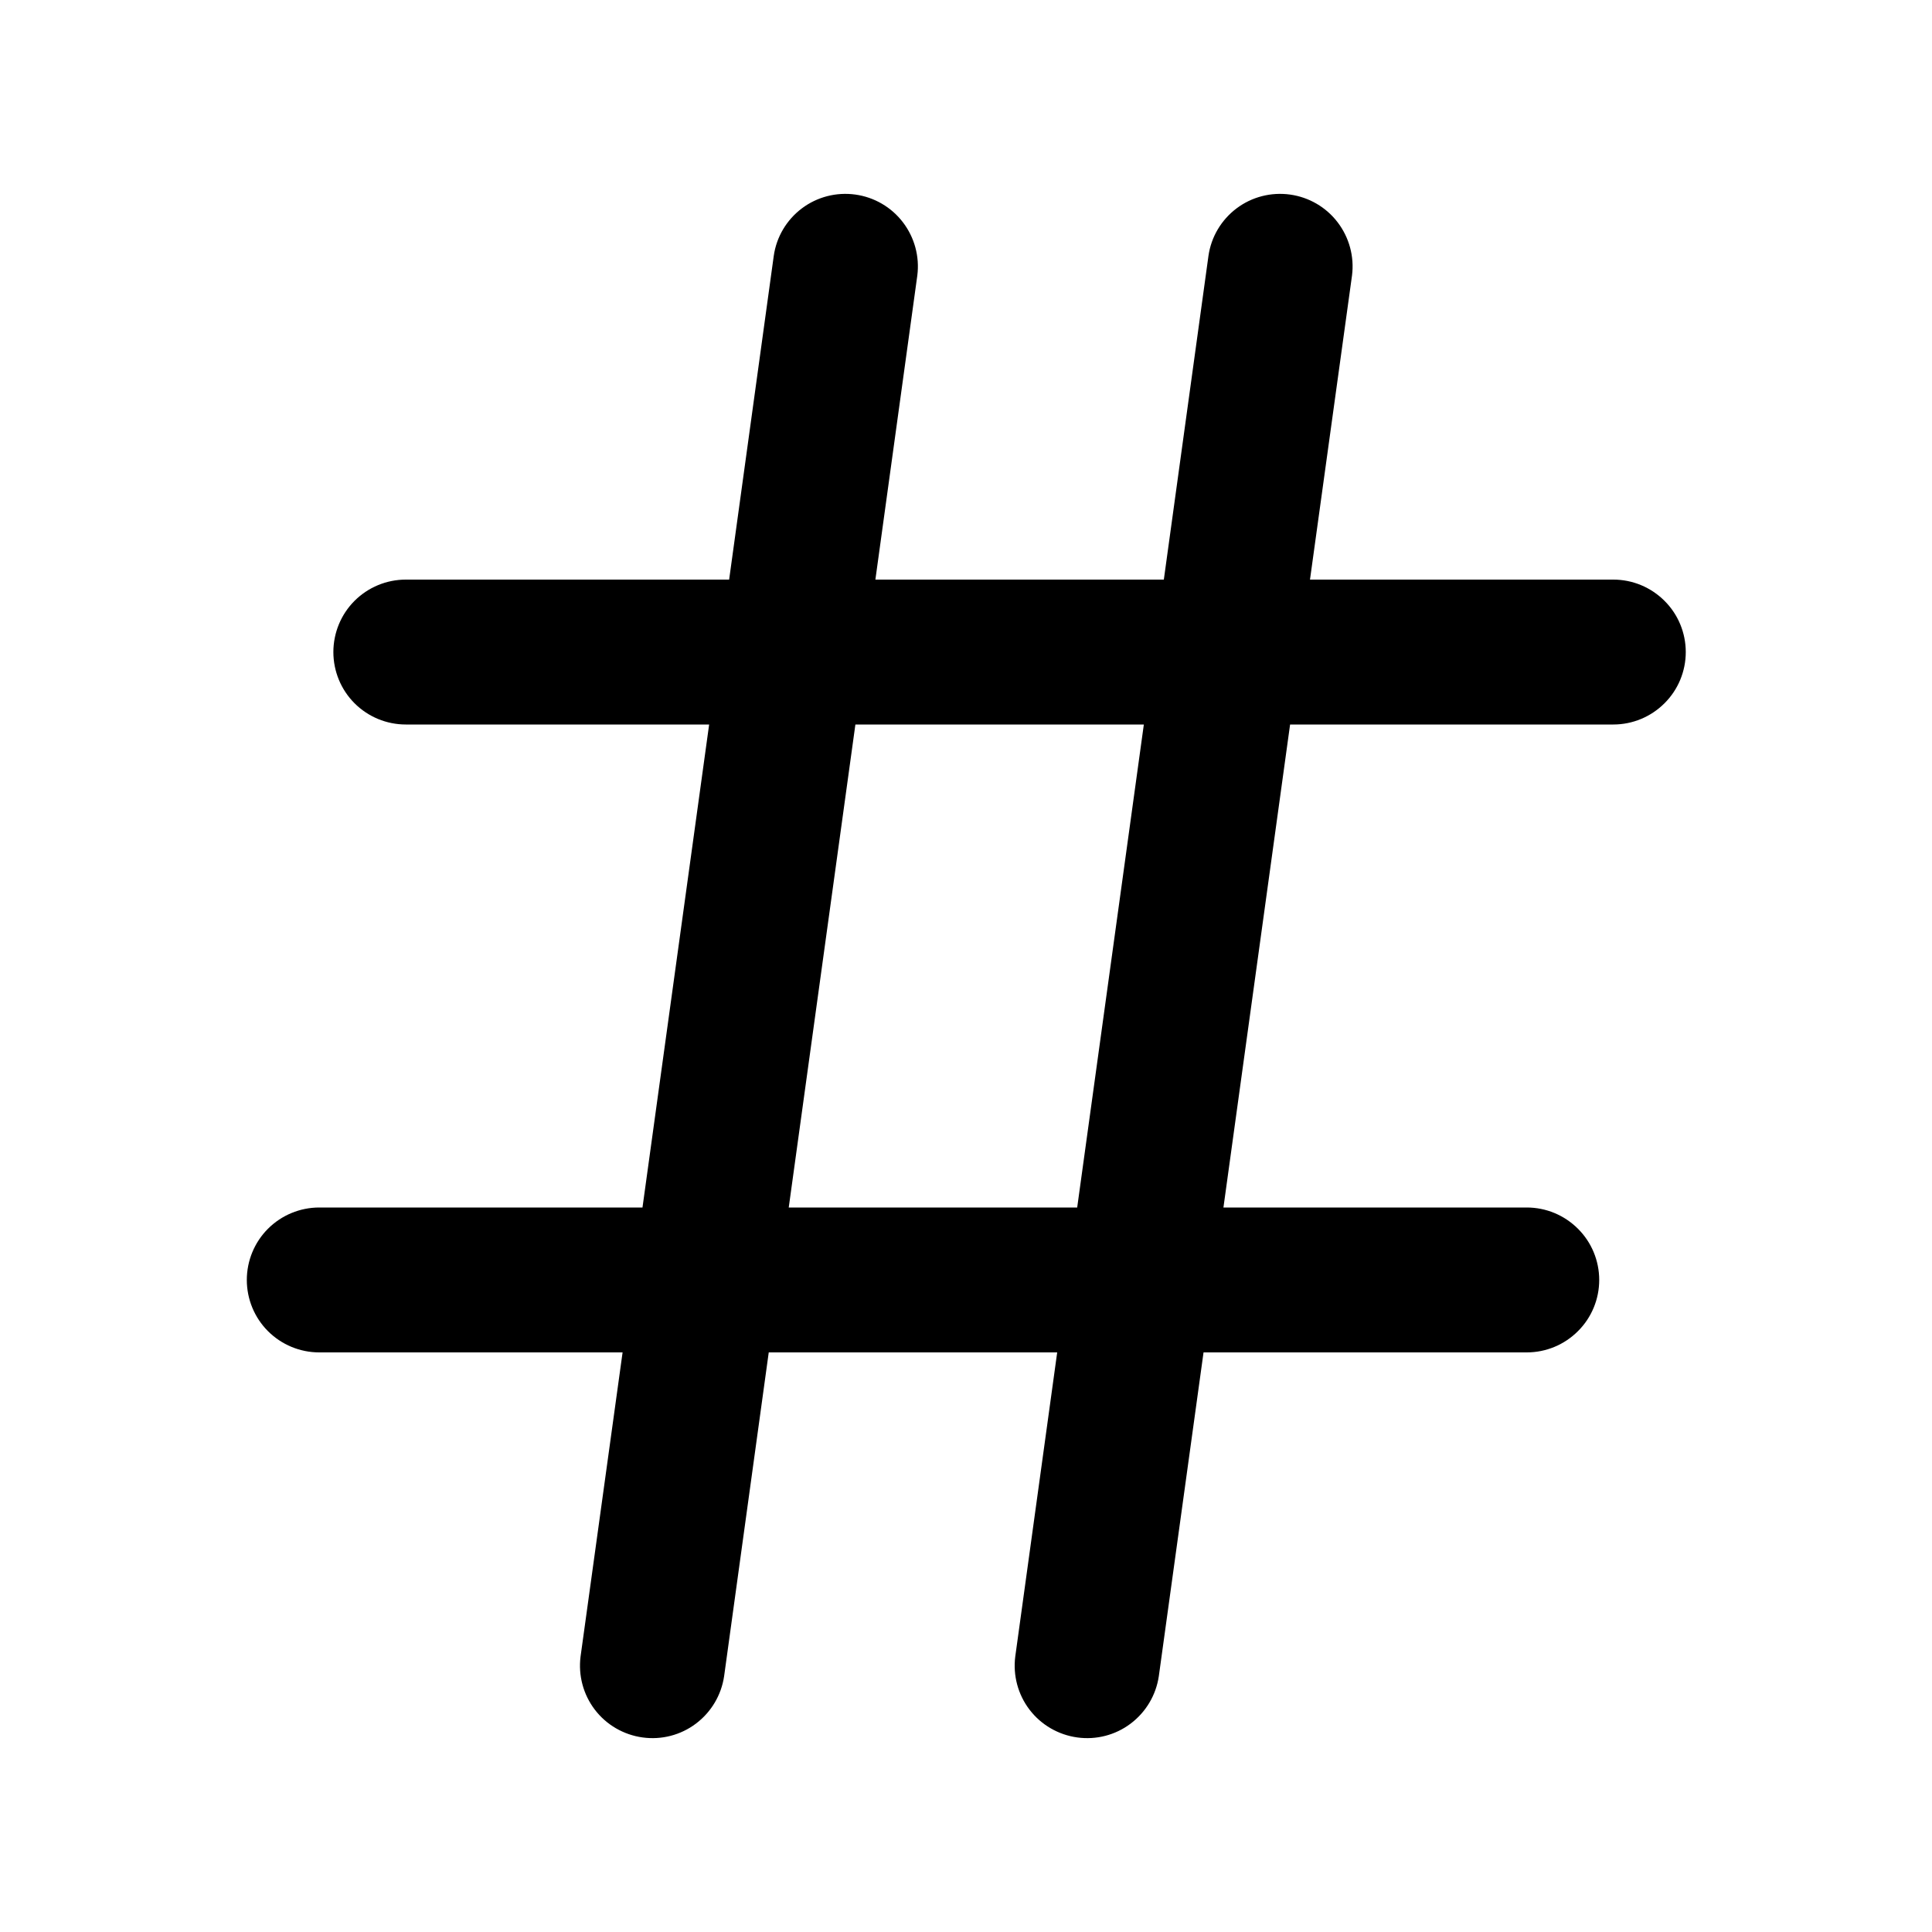
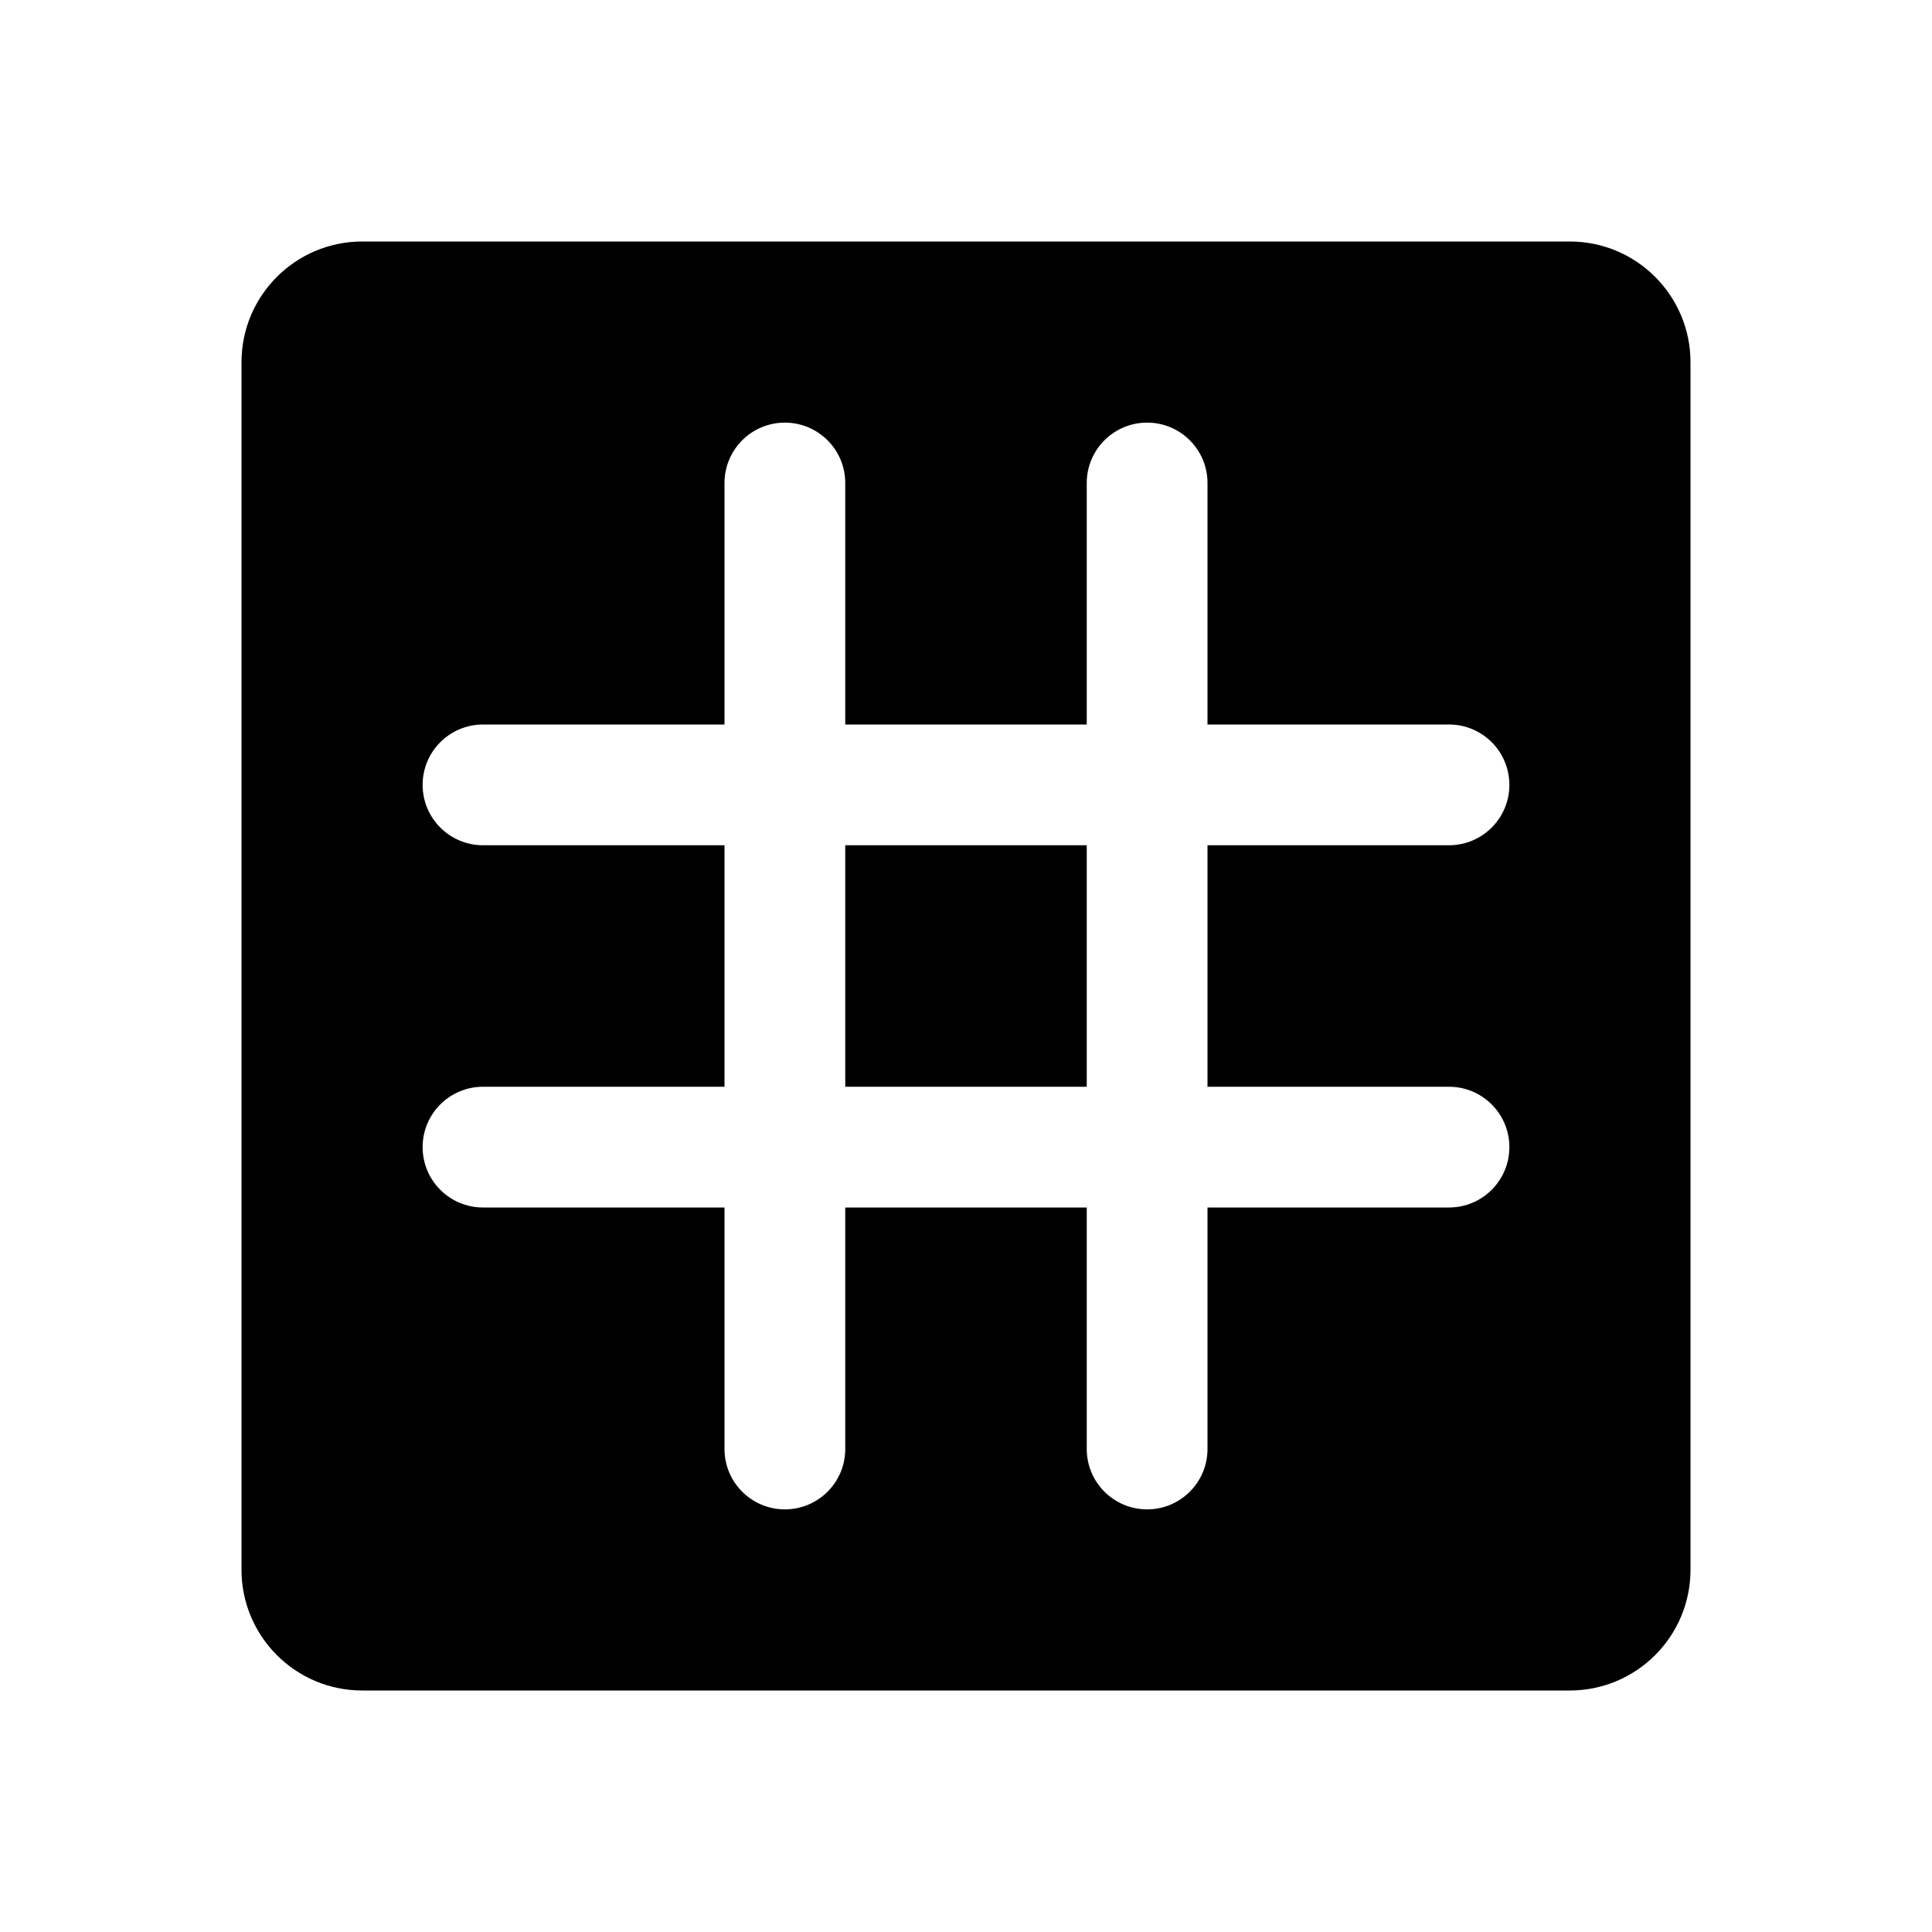
- <svg xmlns="http://www.w3.org/2000/svg" width="20" height="20" viewBox="0 0 20 20" fill="none">
-   <path fill-rule="evenodd" clip-rule="evenodd" d="M9.496 2.852C9.521 2.656 9.467 2.458 9.347 2.301C9.227 2.144 9.05 2.041 8.854 2.014C8.658 1.987 8.459 2.038 8.301 2.157C8.143 2.276 8.038 2.452 8.01 2.648L7.548 6H4.201C4.002 6 3.811 6.079 3.67 6.22C3.53 6.36 3.451 6.551 3.451 6.75C3.451 6.949 3.53 7.14 3.67 7.28C3.811 7.421 4.002 7.5 4.201 7.5H7.341L6.651 12.5H3.305C3.106 12.5 2.915 12.579 2.774 12.72C2.634 12.86 2.555 13.051 2.555 13.25C2.555 13.449 2.634 13.64 2.774 13.78C2.915 13.921 3.106 14 3.305 14H6.445L6.01 17.148C5.985 17.344 6.038 17.542 6.158 17.699C6.278 17.856 6.456 17.959 6.652 17.986C6.848 18.013 7.046 17.962 7.204 17.843C7.362 17.724 7.467 17.548 7.496 17.352L7.958 14H10.944L10.51 17.148C10.485 17.344 10.538 17.542 10.658 17.699C10.778 17.856 10.956 17.959 11.152 17.986C11.348 18.013 11.546 17.962 11.704 17.843C11.862 17.724 11.967 17.548 11.996 17.352L12.459 14H15.805C16.004 14 16.194 13.921 16.335 13.78C16.476 13.64 16.555 13.449 16.555 13.25C16.555 13.051 16.476 12.86 16.335 12.72C16.194 12.579 16.004 12.5 15.805 12.5H12.665L13.355 7.5H16.701C16.9 7.5 17.09 7.421 17.231 7.28C17.372 7.14 17.451 6.949 17.451 6.75C17.451 6.551 17.372 6.36 17.231 6.22C17.09 6.079 16.9 6 16.701 6H13.561L13.996 2.852C14.021 2.656 13.967 2.458 13.847 2.301C13.727 2.144 13.55 2.041 13.354 2.014C13.158 1.987 12.959 2.038 12.801 2.157C12.643 2.276 12.538 2.452 12.51 2.648L12.048 6H9.062L9.496 2.852ZM8.855 7.5L8.165 12.5H11.151L11.841 7.5H8.855Z" fill="black" />
+ <svg xmlns="http://www.w3.org/2000/svg" width="32" height="32" fill="#000000" viewBox="0 0 256 256">
+   <path d="M112,112h32v32H112ZM224,48V208a16,16,0,0,1-16,16H48a16,16,0,0,1-16-16V48A16,16,0,0,1,48,32H208A16,16,0,0,1,224,48Zm-64,96V112h32a8,8,0,0,0,0-16H160V64a8,8,0,0,0-16,0V96H112V64a8,8,0,0,0-16,0V96H64a8,8,0,0,0,0,16H96v32H64a8,8,0,0,0,0,16H96v32a8,8,0,0,0,16,0V160h32v32a8,8,0,0,0,16,0V160h32a8,8,0,0,0,0-16Z" />
</svg>
